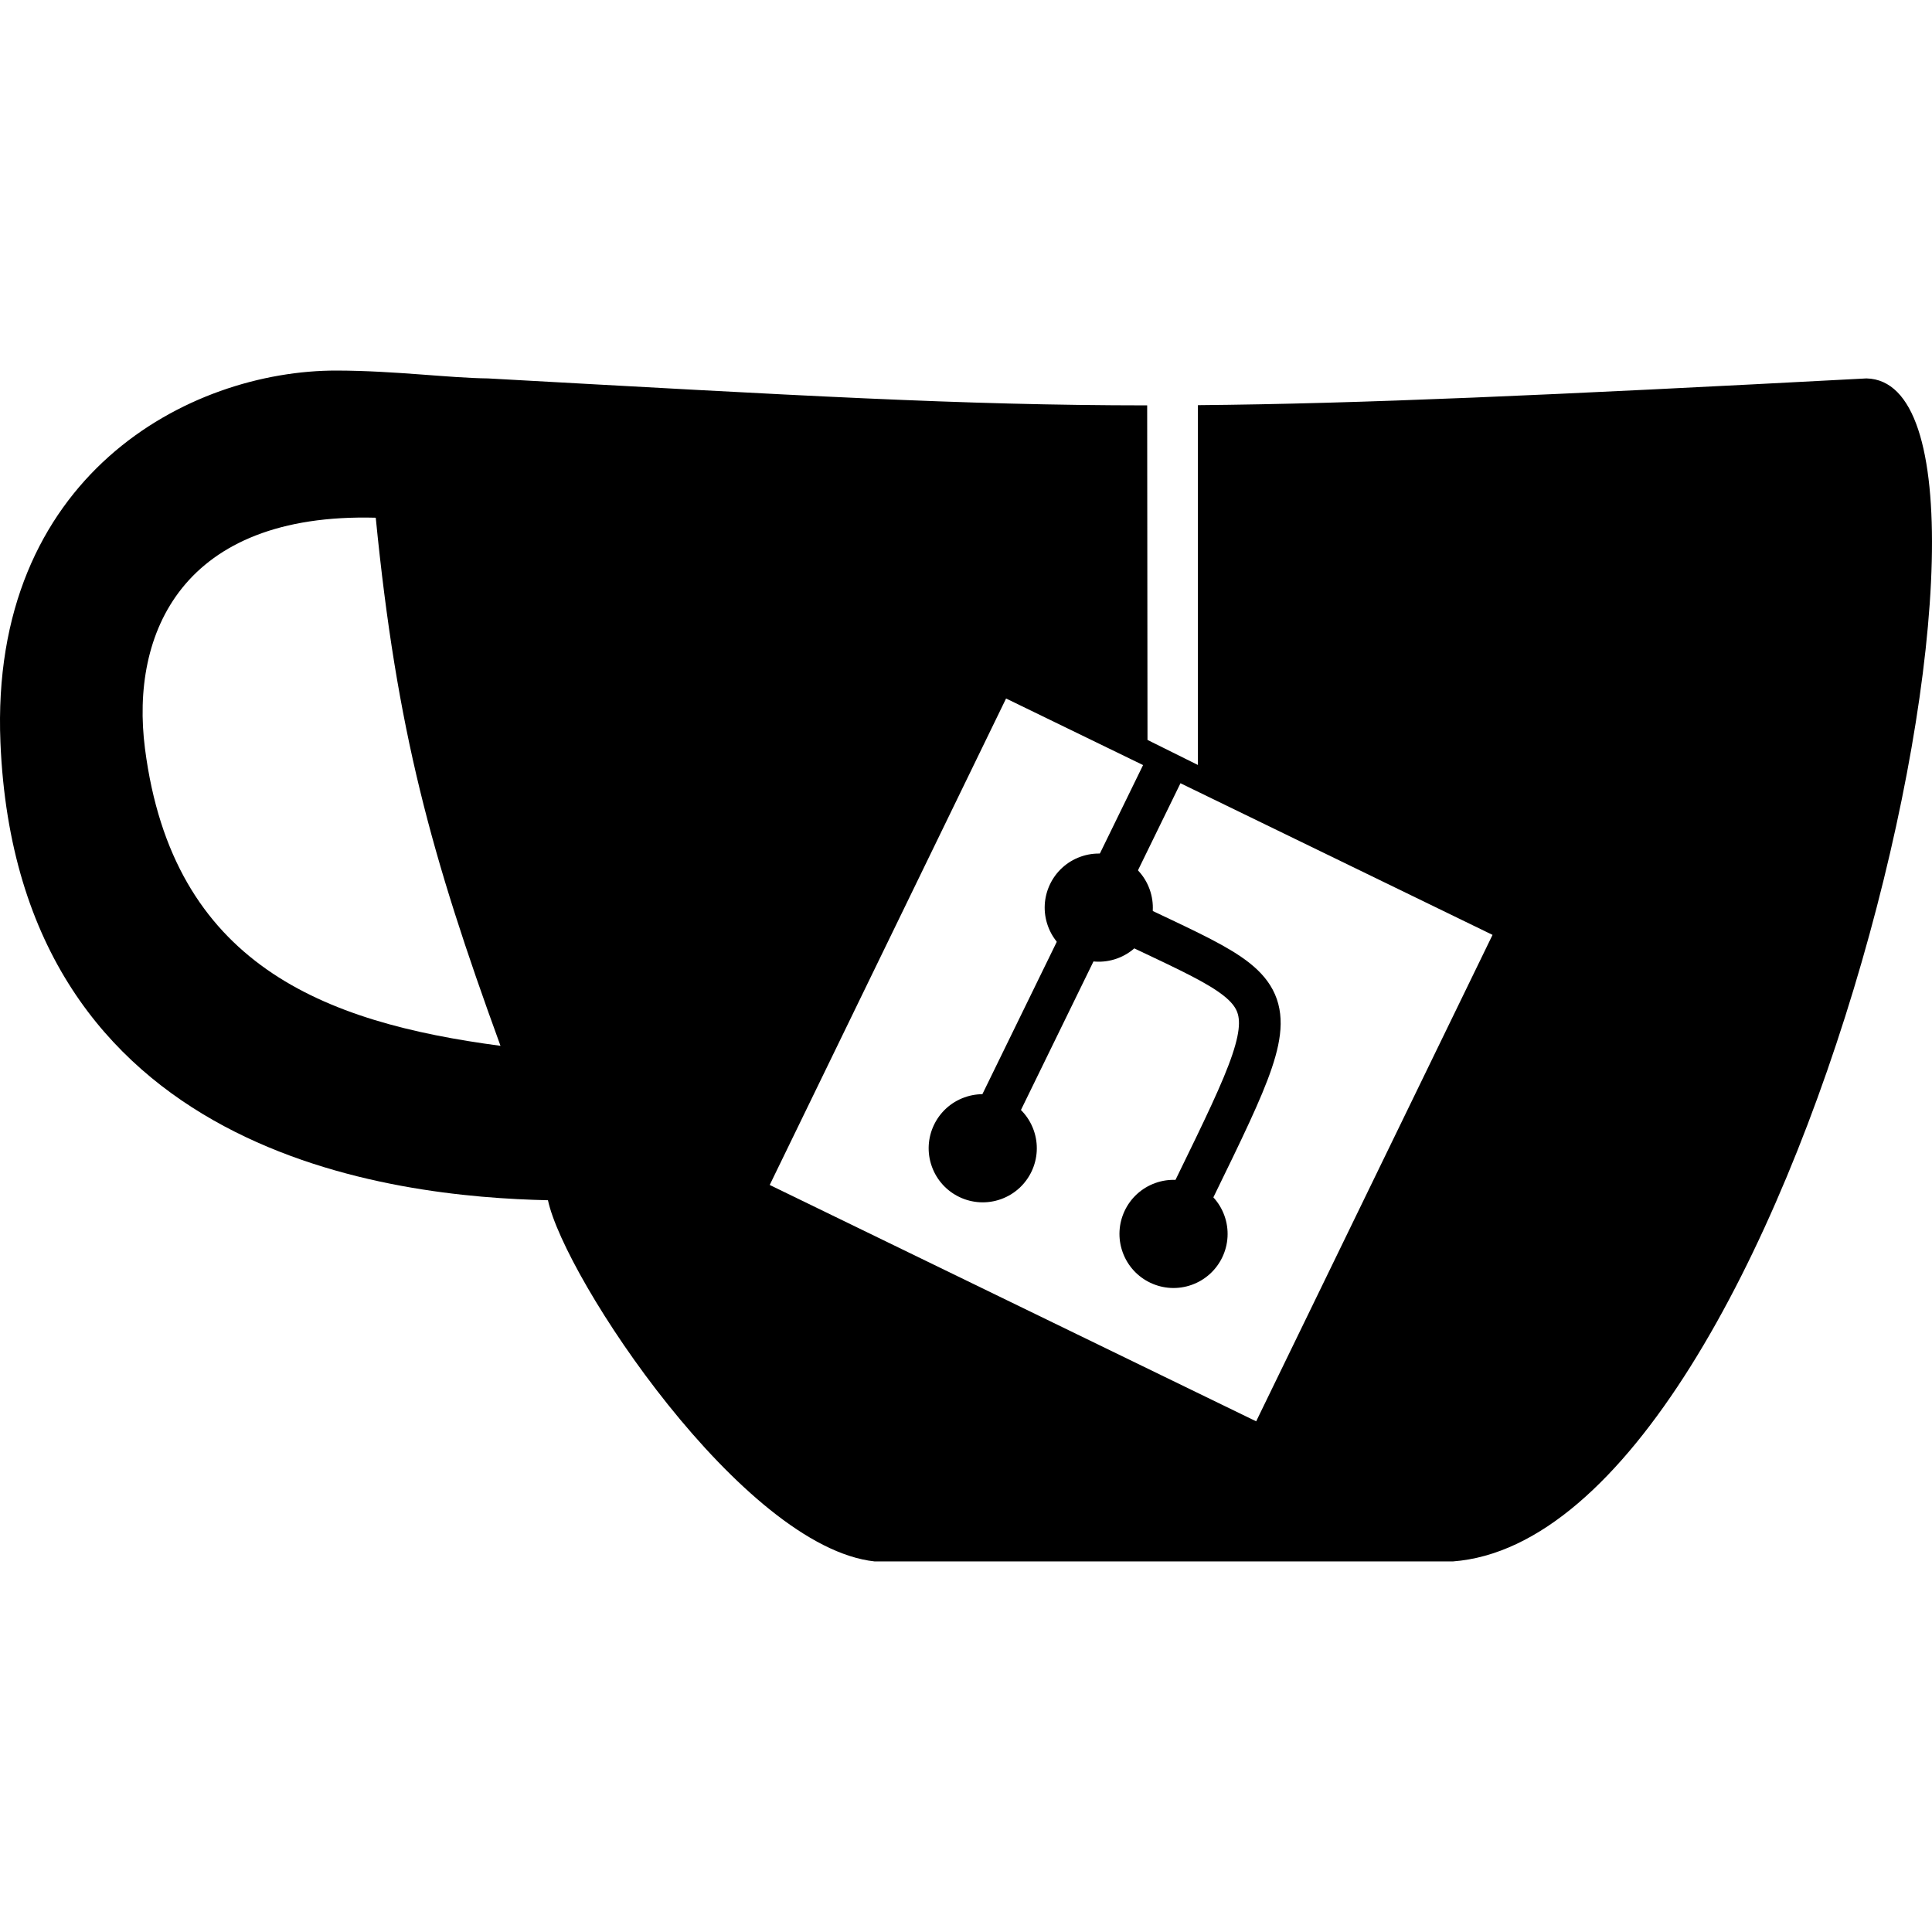
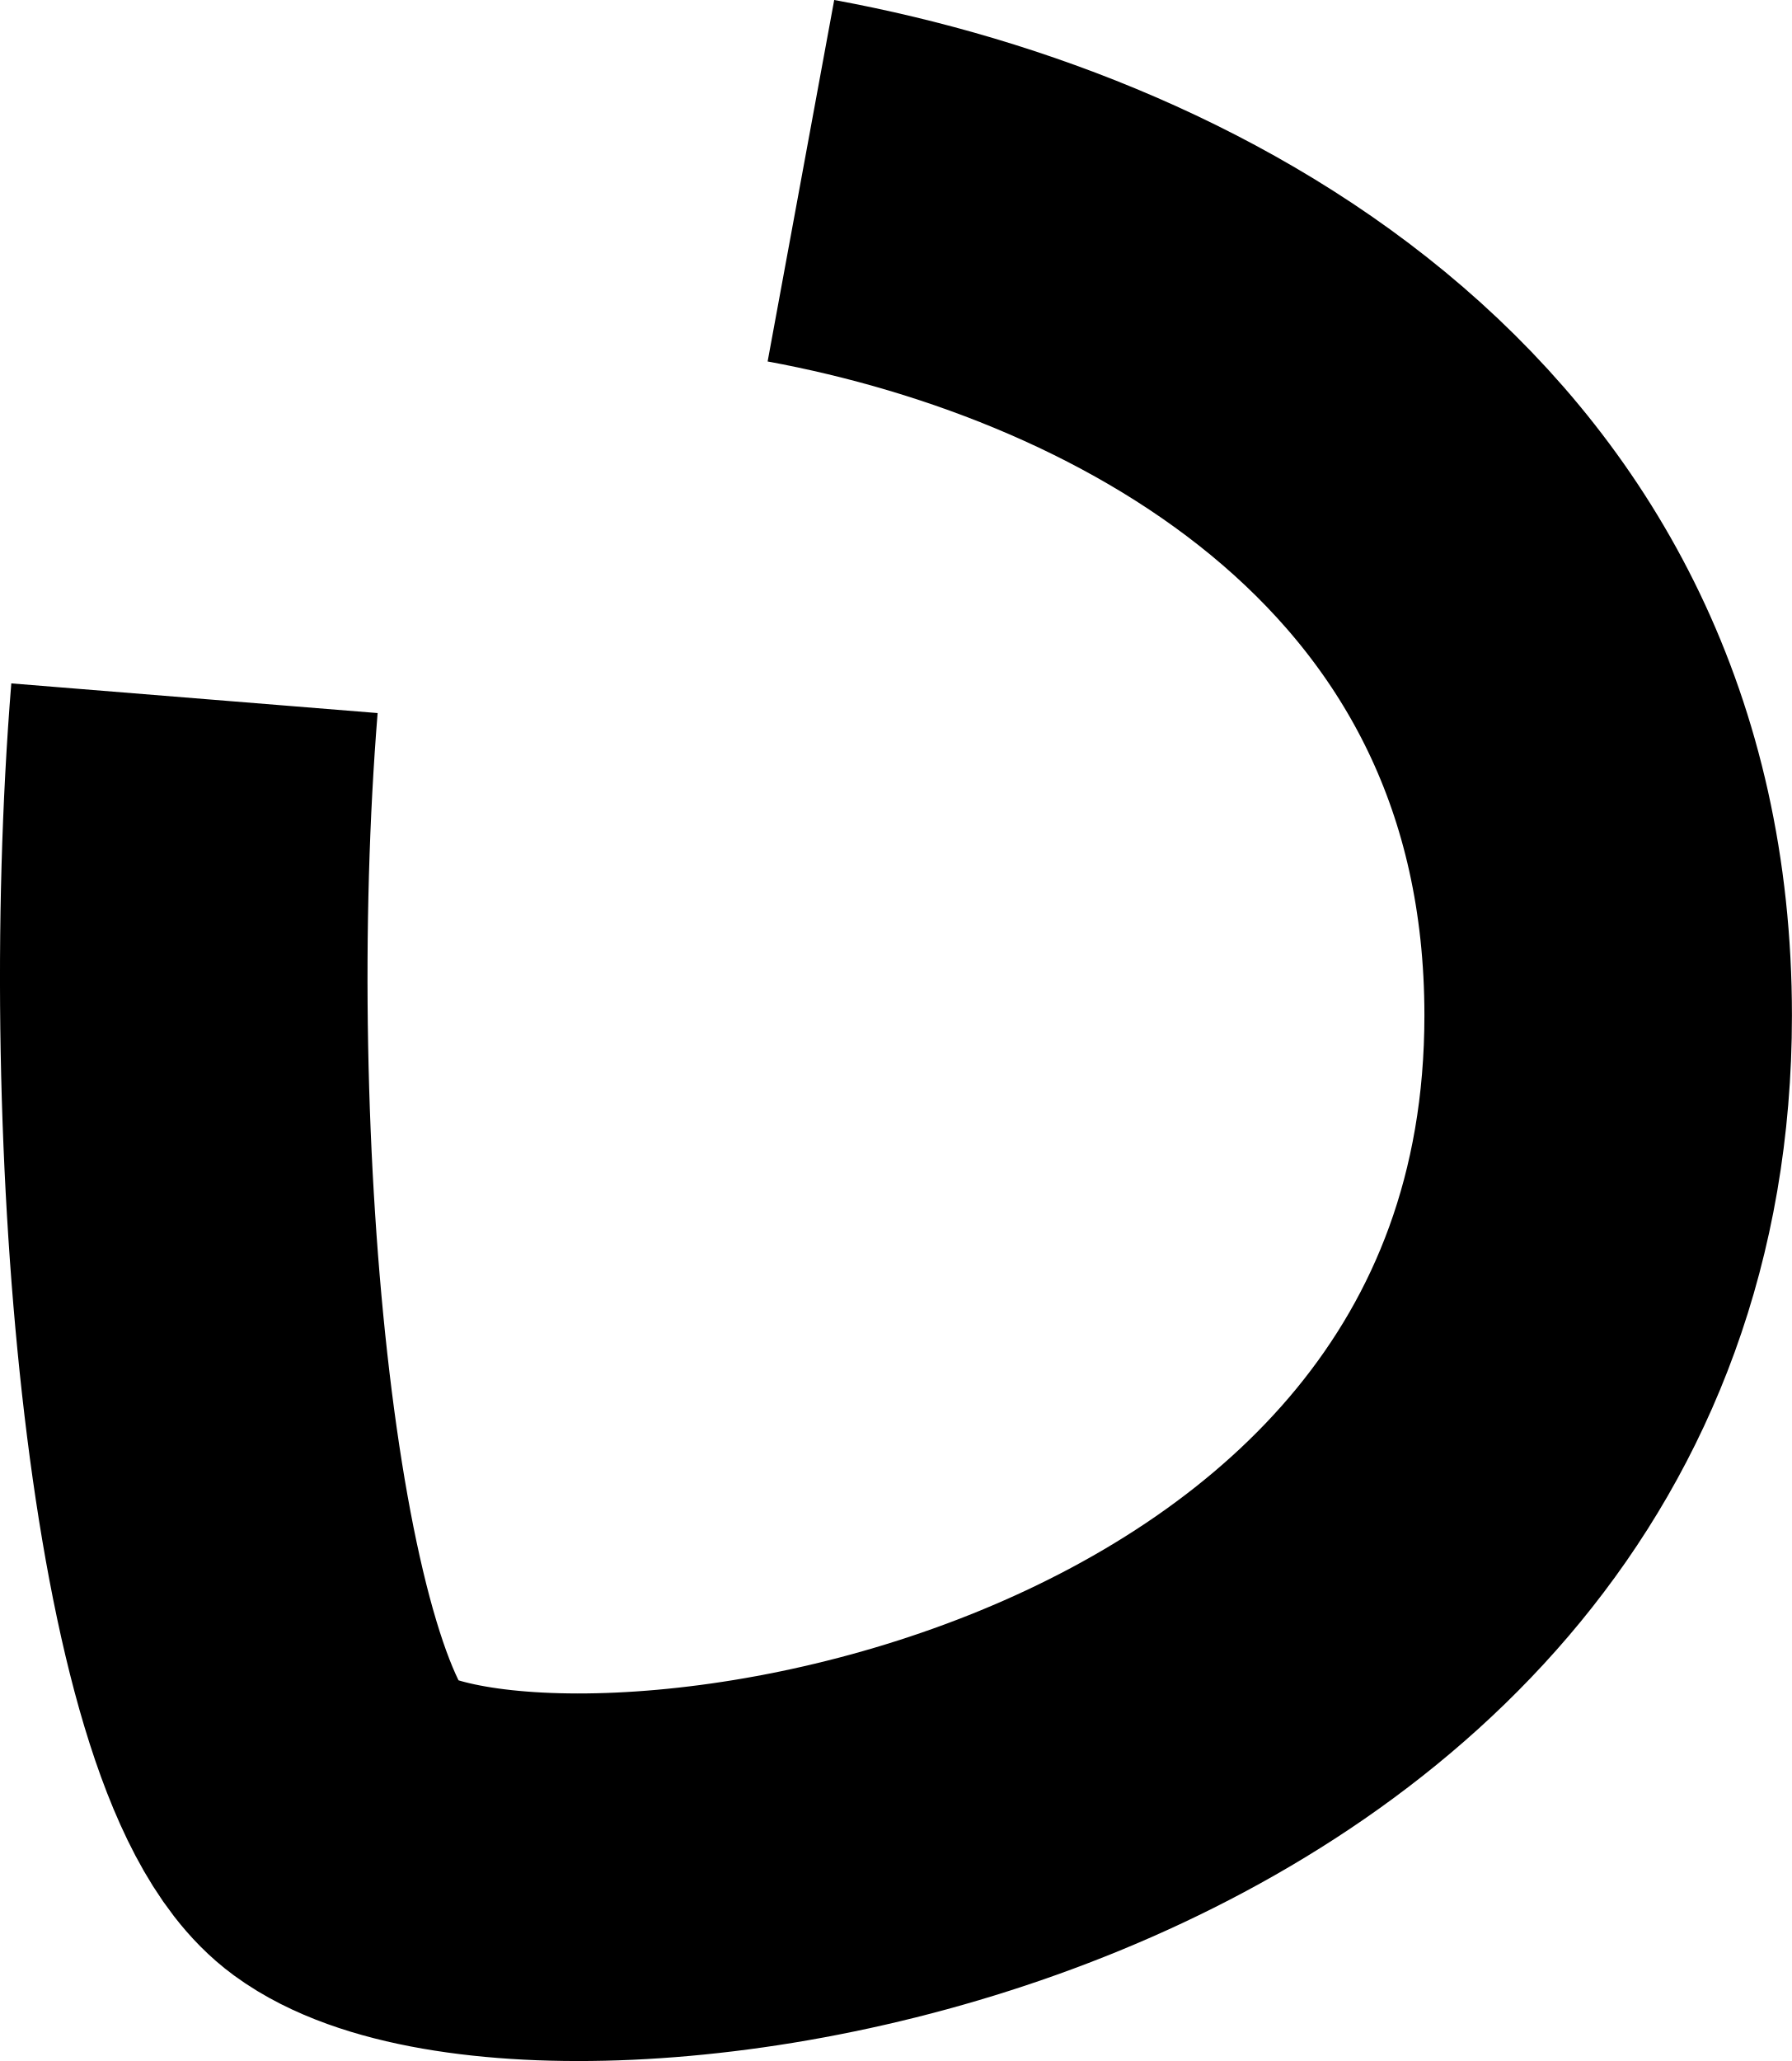
- <svg xmlns="http://www.w3.org/2000/svg" clip-rule="evenodd" fill-rule="evenodd" viewBox="0 0 16 16">
-   <path d="m83.046 35.842c10.395-.091 22.52-.636 42.972-1.719 12.367.282-4.316 74.37-26.594 76.038h-37.152c-8.48-.911-19.934-18.203-21.002-23.216-9.735-.215-34.086-2.695-35.192-29.423-.707-17.106 12.085-23.932 21.632-23.904 3.736.01 7.213.478 9.708.505 19.935 1.104 30.433 1.729 42.366 1.733l.021 21.503 3.241 1.61zm18.936 34.047-31.267-15.193-15.192 31.267 31.267 15.192zm-71.781-26.813c-12.443-.333-15.784 7.423-14.833 14.834 1.782 13.885 11.469 17.605 22.851 19.11-4.462-12.24-6.666-20.251-8.018-33.944z" transform="matrix(.128847 0 0 .128847 -.779534 -1.26275)" />
-   <g transform="matrix(.128847 0 0 .128847 -.779534 -1.26275)">
-     <g transform="matrix(.940904 -.338674 .338674 .940904 0 0)">
-       <circle cx="49.065" cy="90.078" r="3.475" />
-       <circle cx="36.81" cy="102.105" r="3.475" />
-       <circle cx="46.484" cy="111.439" r="3.475" />
+ <svg xmlns="http://www.w3.org/2000/svg" version="1.1" id="Layer_1" x="0px" y="0px" width="43.881px" height="50.463px" viewBox="0.5 0.575 43.881 50.463" enable-background="new 0.5 0.575 43.881 50.463" xml:space="preserve">
+   <g id="Logo" transform="translate(-136, -167)">
+     <g id="Group" transform="translate(141, 172)">
+       <path id="Path-2" fill="none" stroke="#000000" stroke-width="9" d="M0.262,12.671c-0.881,10.878,0.49,25.339,3.627,27.642    c4.876,3.58,30.992,0,30.992-19.875C34.881,7.546,24.151,1.665,15.113,0" />
    </g>
-     <path d="m97.333 18.062h2.673v27.261h-2.673z" transform="matrix(.898609 .43875 -.447723 .916987 .406685 -.832937)" />
-     <path d="m76.558 68.116c12.976 6.396 13.013 4.102 4.891 20.908" fill="none" stroke="#000" stroke-width="2.68" />
  </g>
</svg>
